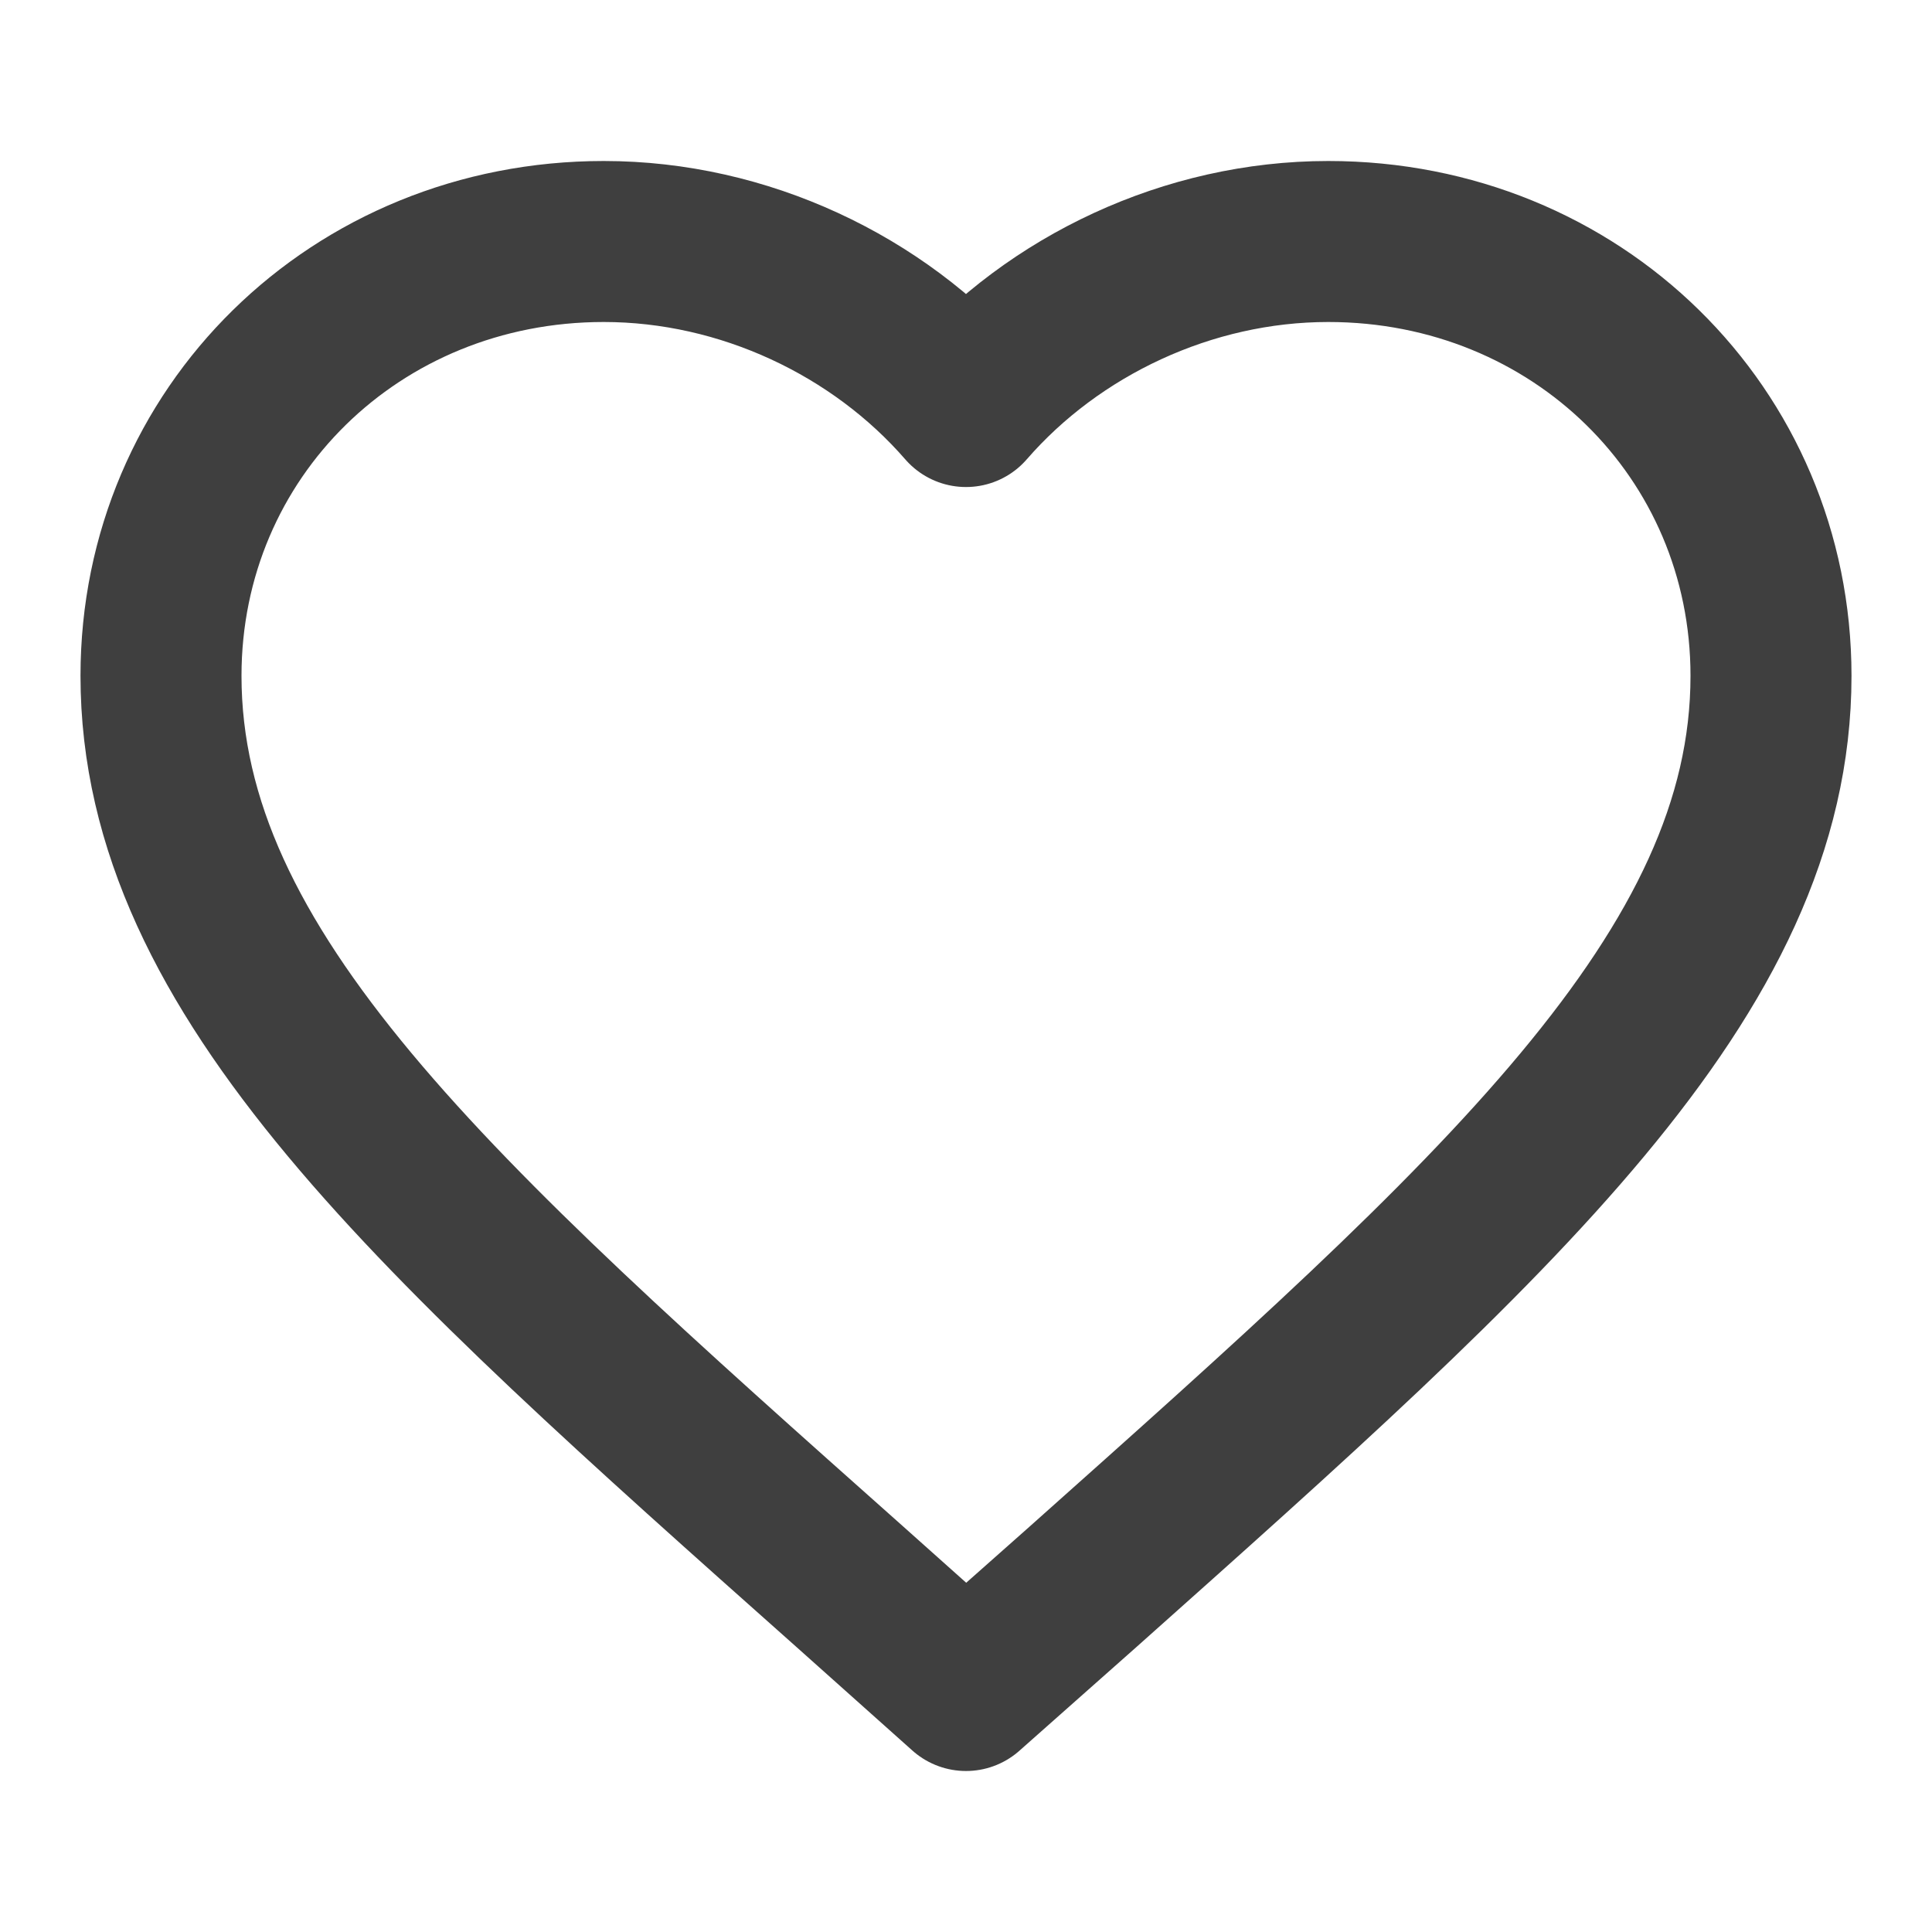
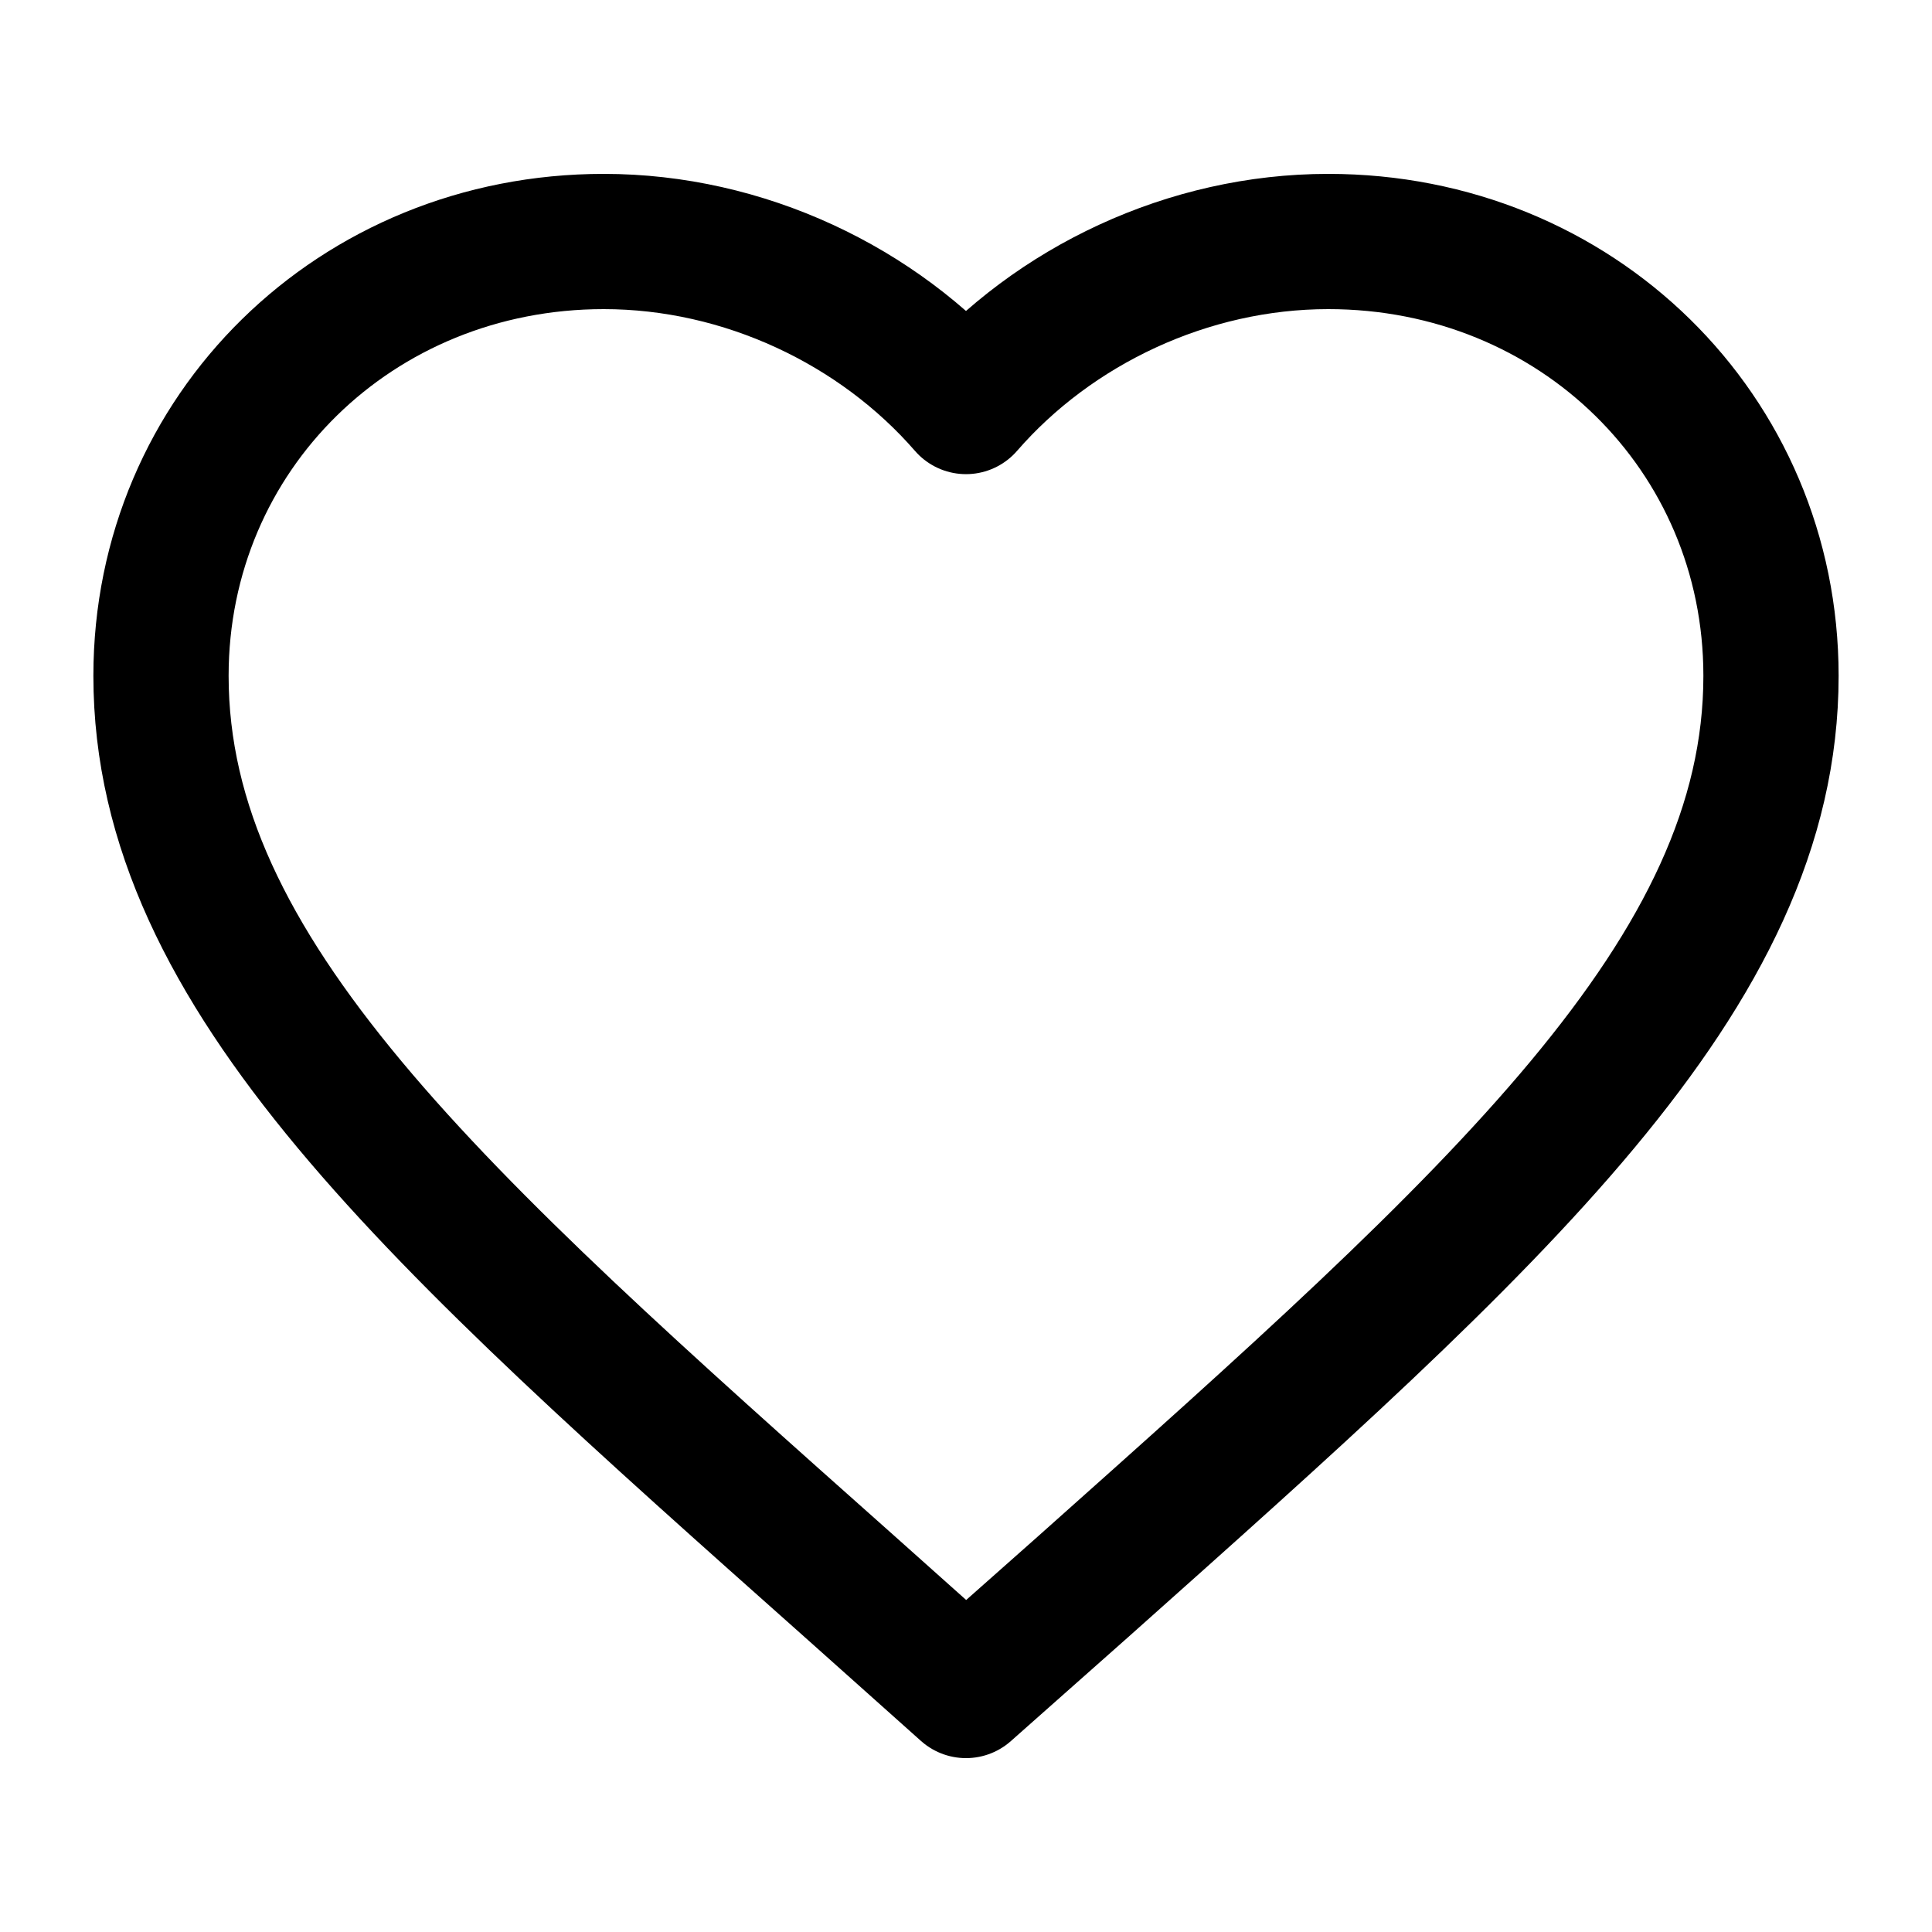
- <svg xmlns="http://www.w3.org/2000/svg" width="64px" height="64px" viewBox="0 0 24 24" role="img" aria-labelledby="favouriteIconTitle" stroke="#3f3f3f" stroke-width="2" stroke-linecap="round" stroke-linejoin="round" fill="none" color="#000000">
+ <svg xmlns="http://www.w3.org/2000/svg" width="256px" height="256px" viewBox="0 0 24 24" role="img" aria-labelledby="favouriteIconTitle" stroke="#000000" stroke-width="1.68" stroke-linecap="round" stroke-linejoin="round" fill="none" color="#000000">
  <g id="SVGRepo_bgCarrier" stroke-width="0" />
  <g id="SVGRepo_tracerCarrier" stroke-linecap="round" stroke-linejoin="round" />
  <g id="SVGRepo_iconCarrier">
    <path d="M12,21 L10.55,19.705 C5.4,15.124 2,12.103 2,8.395 C2,5.374 4.42,3 7.5,3 C9.24,3 10.91,3.795 12,5.05 C13.09,3.795 14.76,3 16.5,3 C19.58,3 22,5.374 22,8.395 C22,12.103 18.6,15.124 13.45,19.715 L12,21 Z" />
  </g>
</svg>
